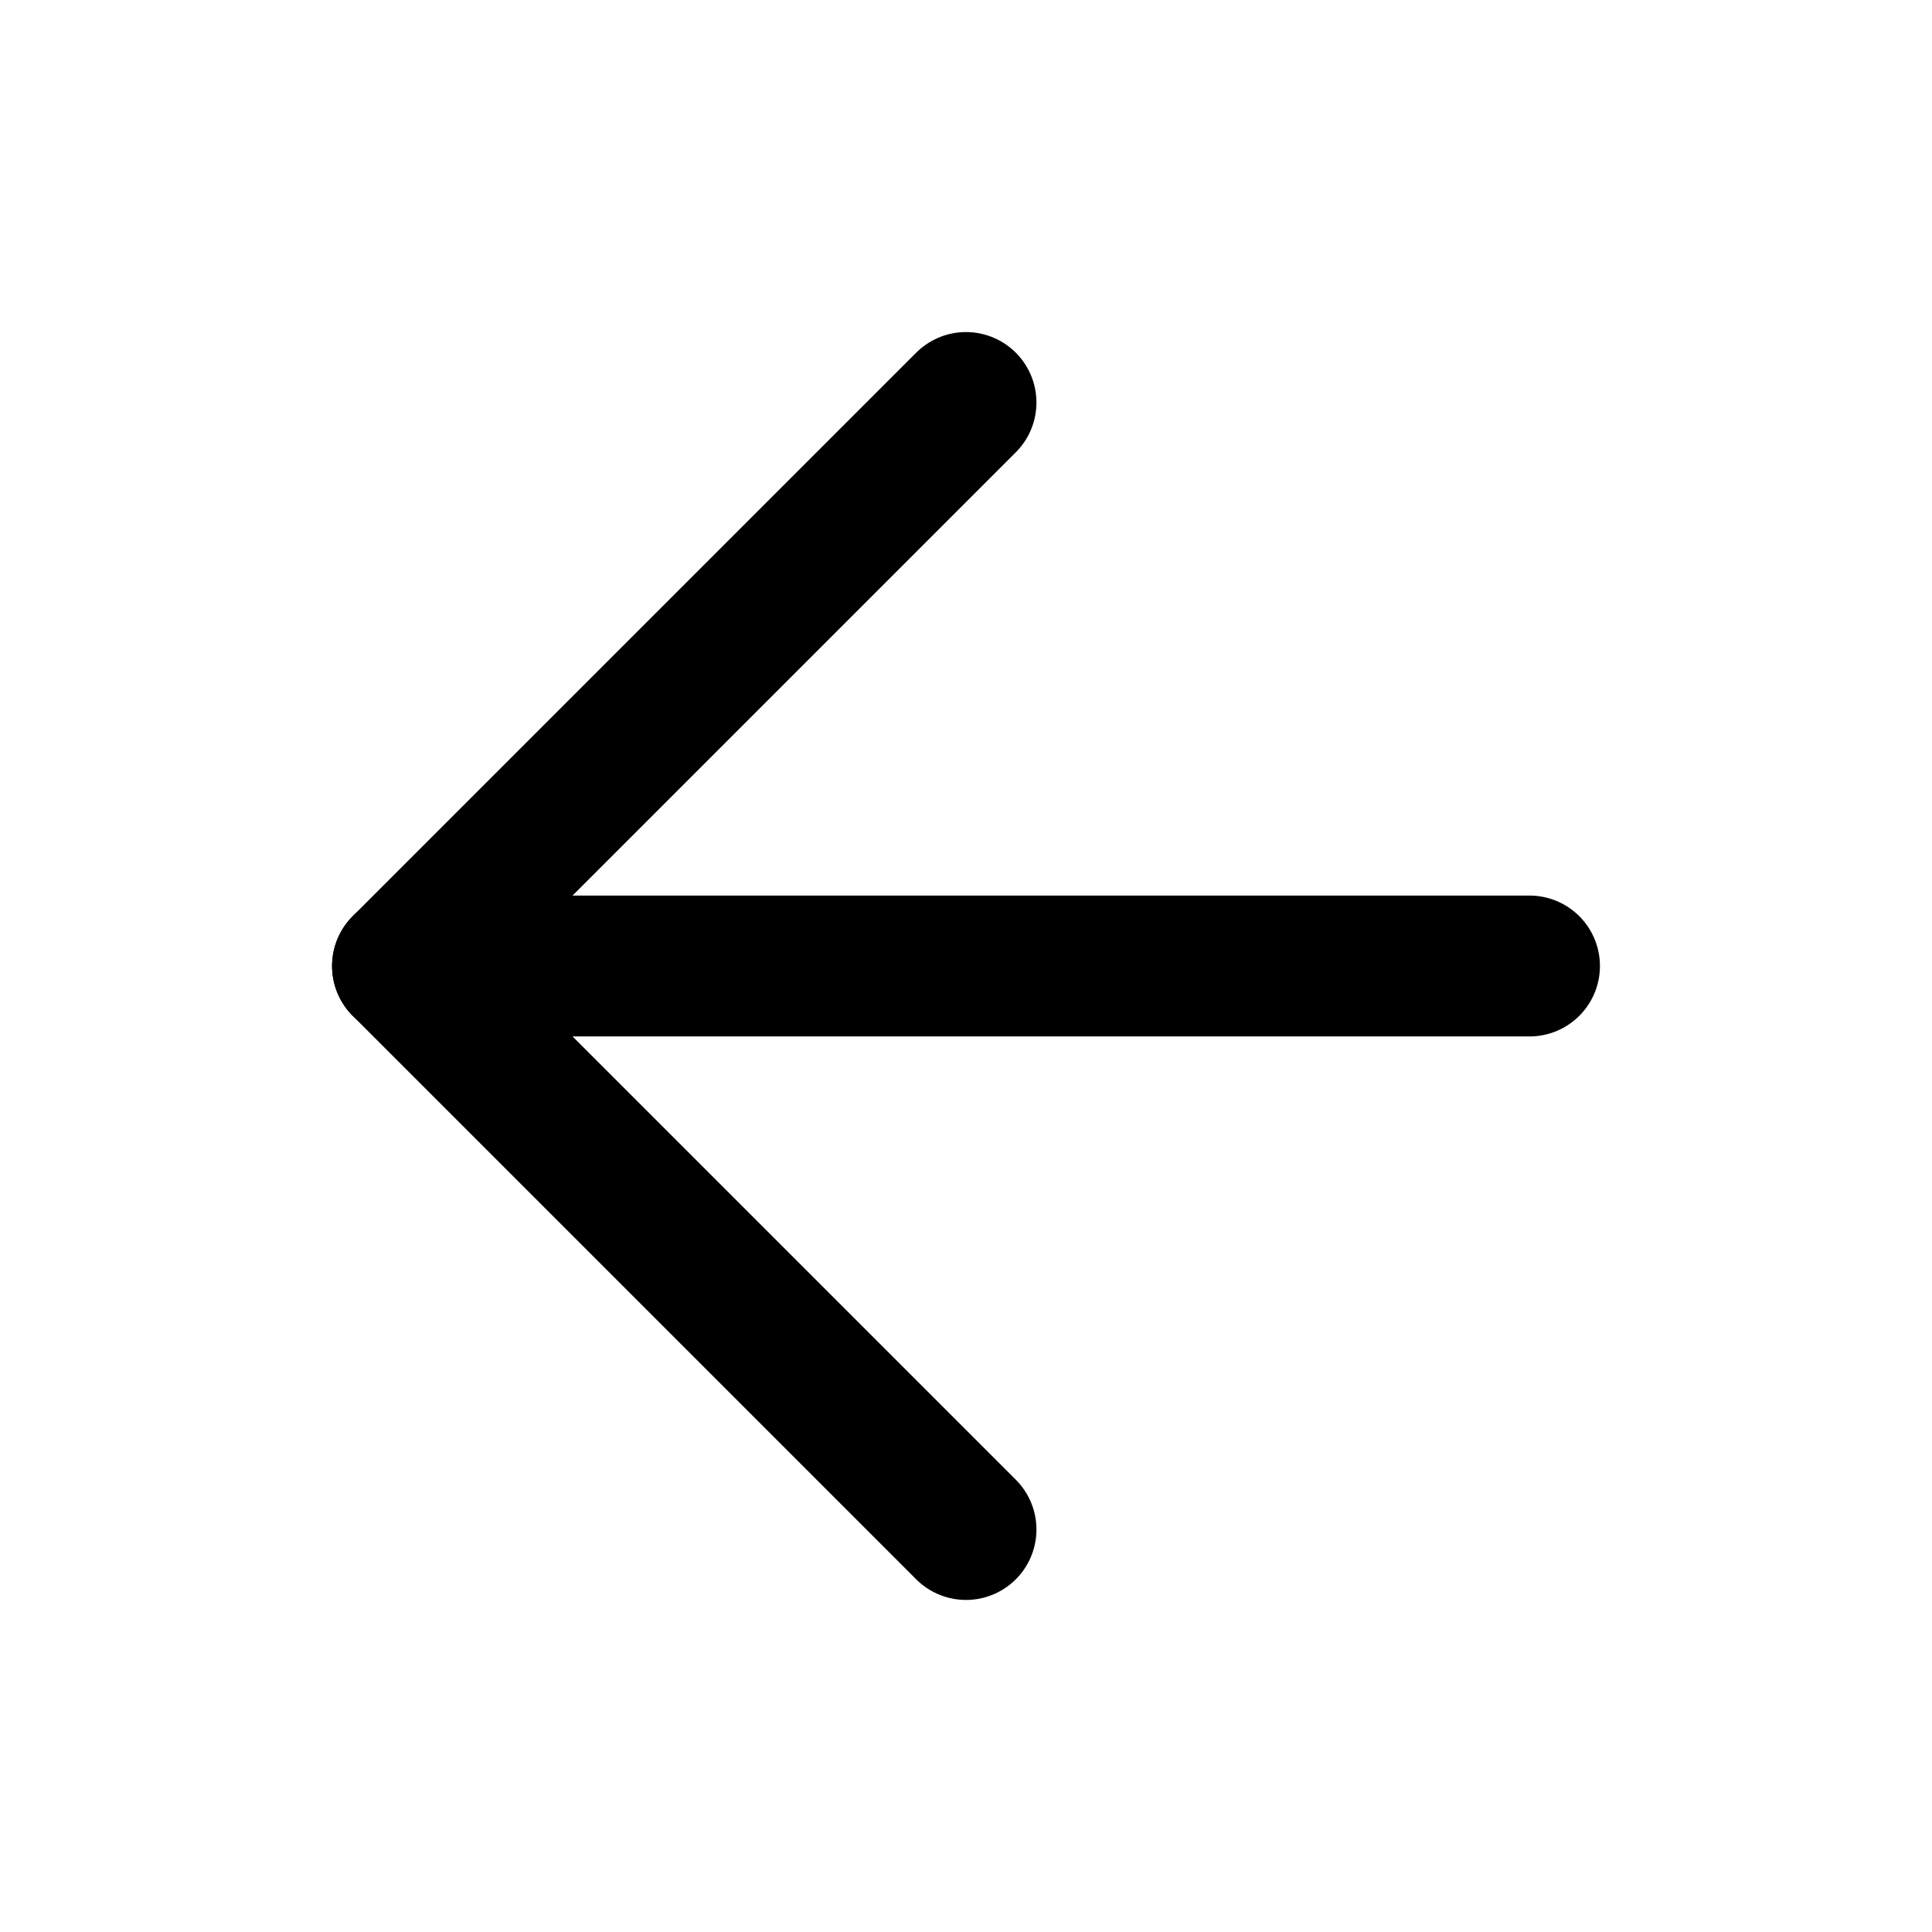
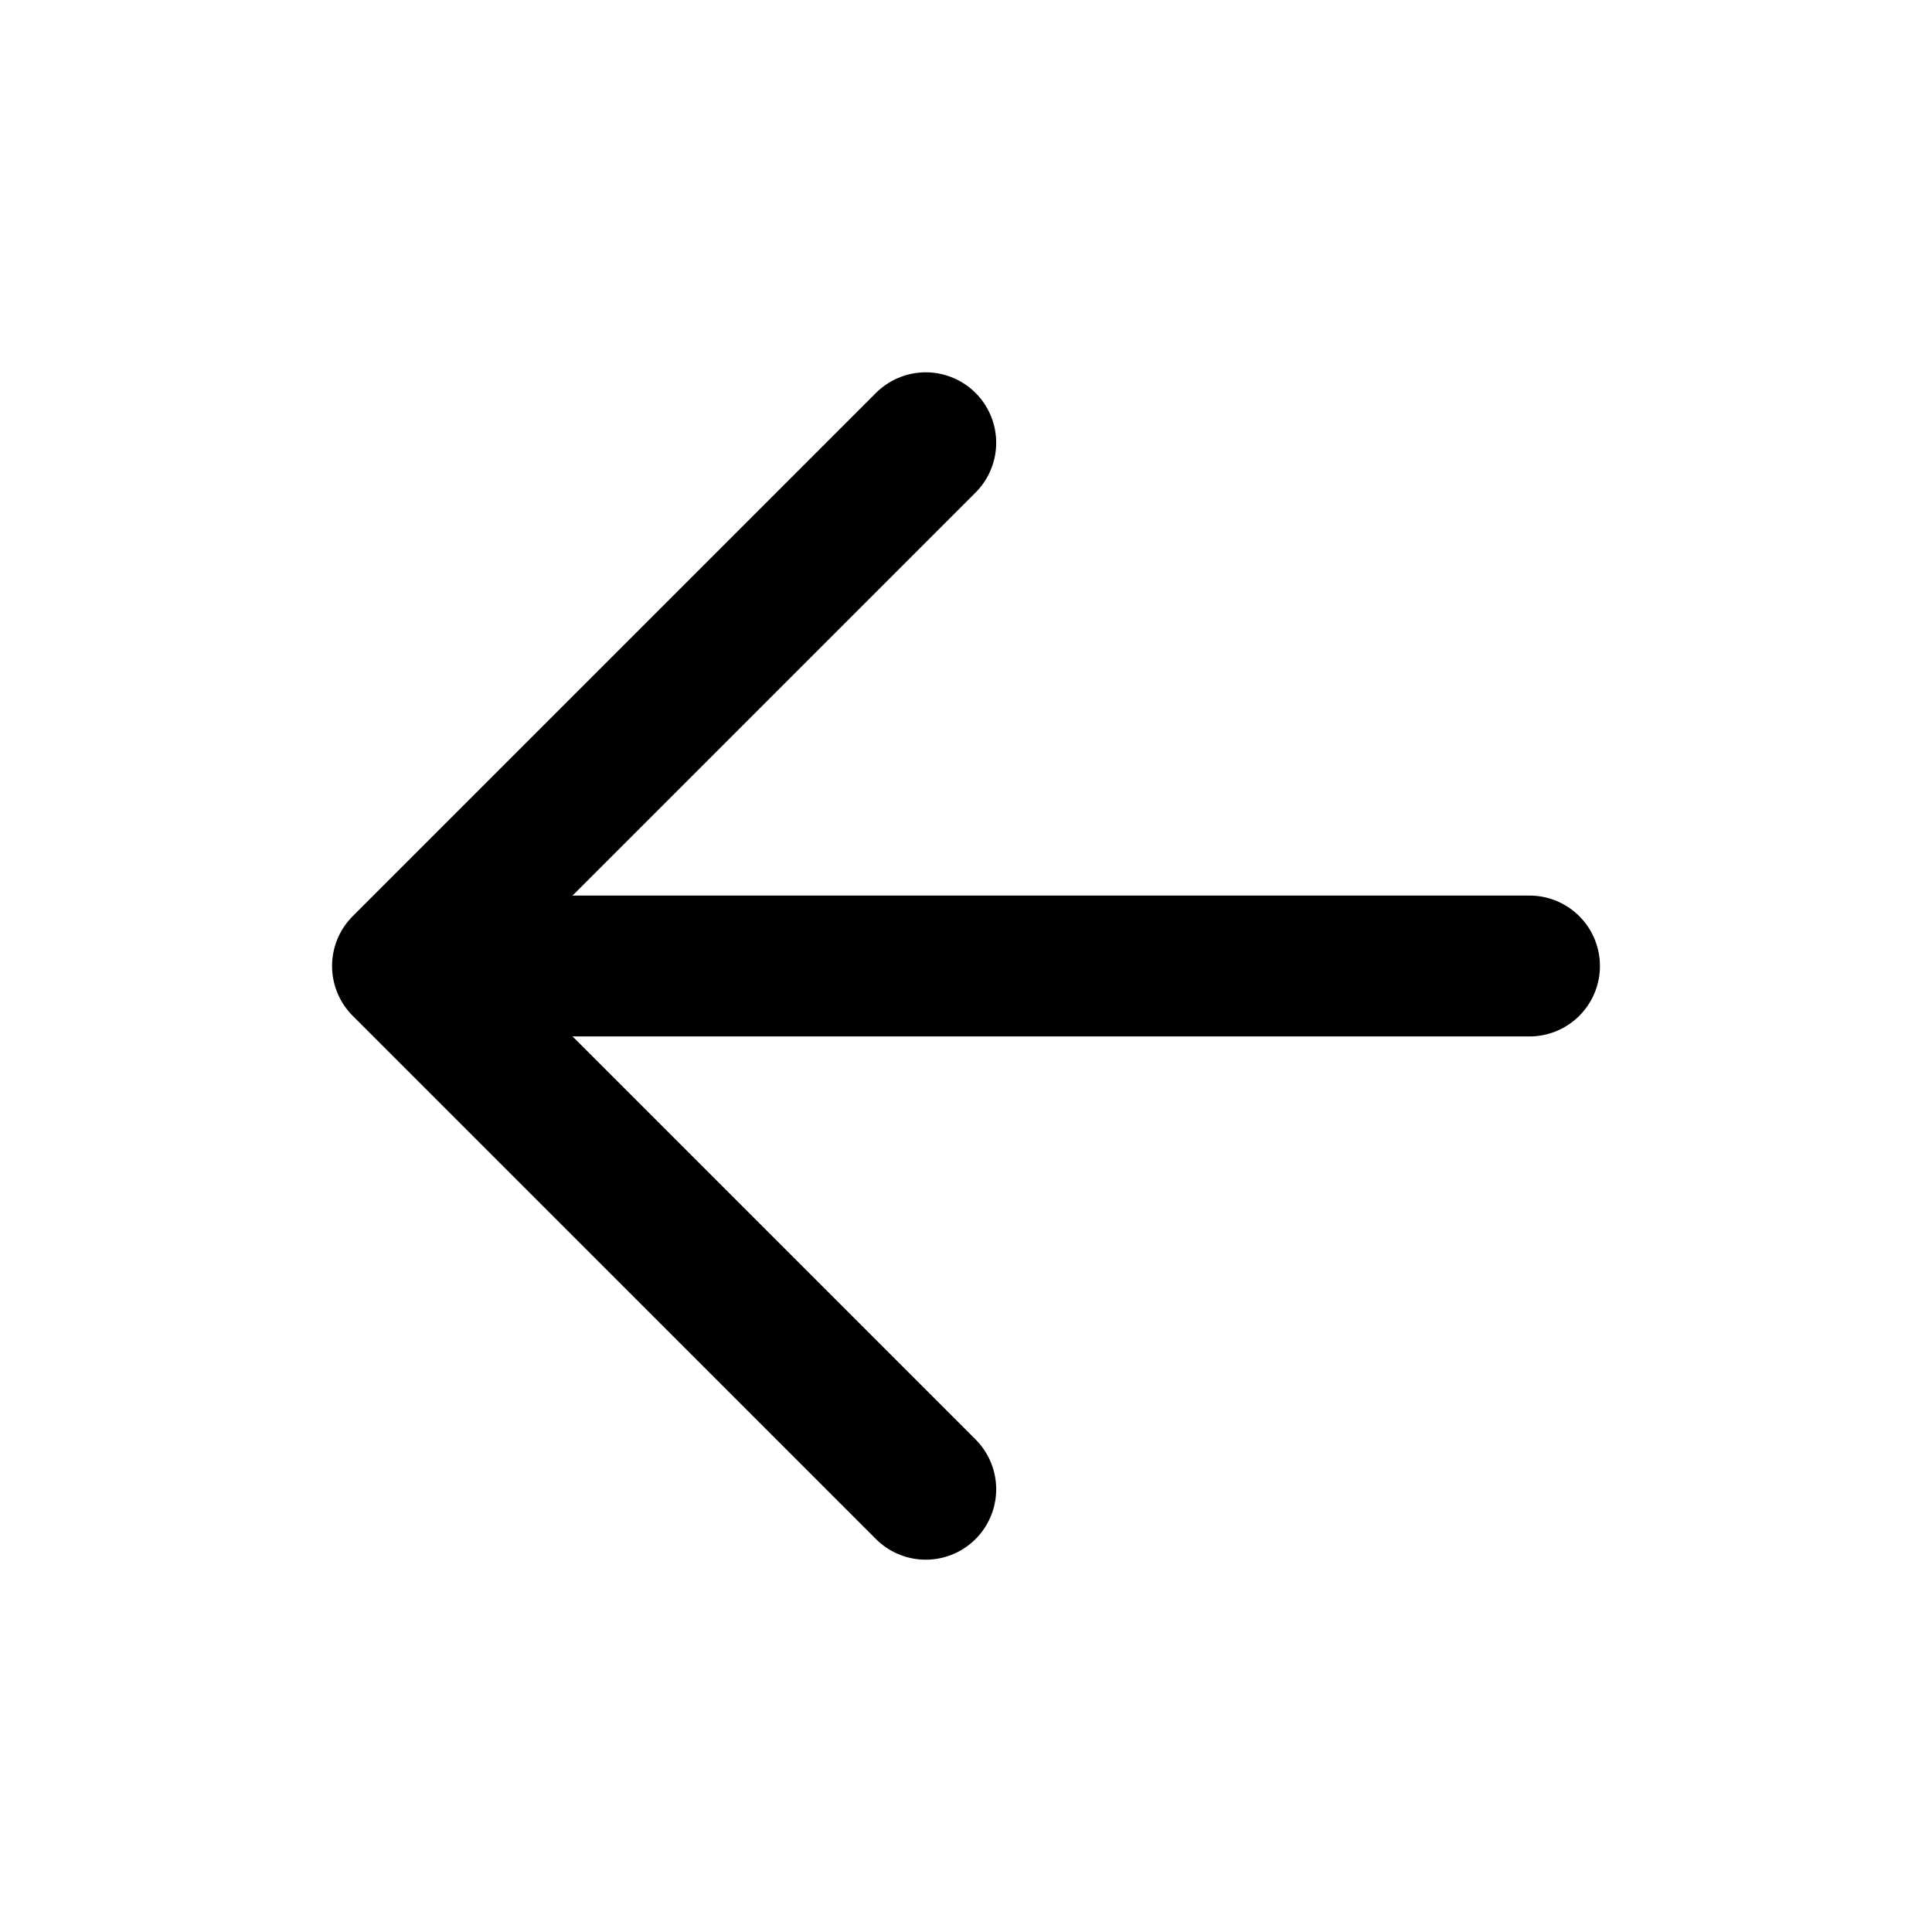
<svg xmlns="http://www.w3.org/2000/svg" viewBox="0 0 24 24" fill="none" stroke="currentColor" stroke-width="1.75" stroke-linecap="round" stroke-linejoin="round">
-   <path d="m12 19-7-7 7-7" />
-   <path d="M19 12H5" />
+   <path d="M11.5 18.5L5 12L11.5 5.5" />
+   <path d="M19 12H5.5" />
</svg>
